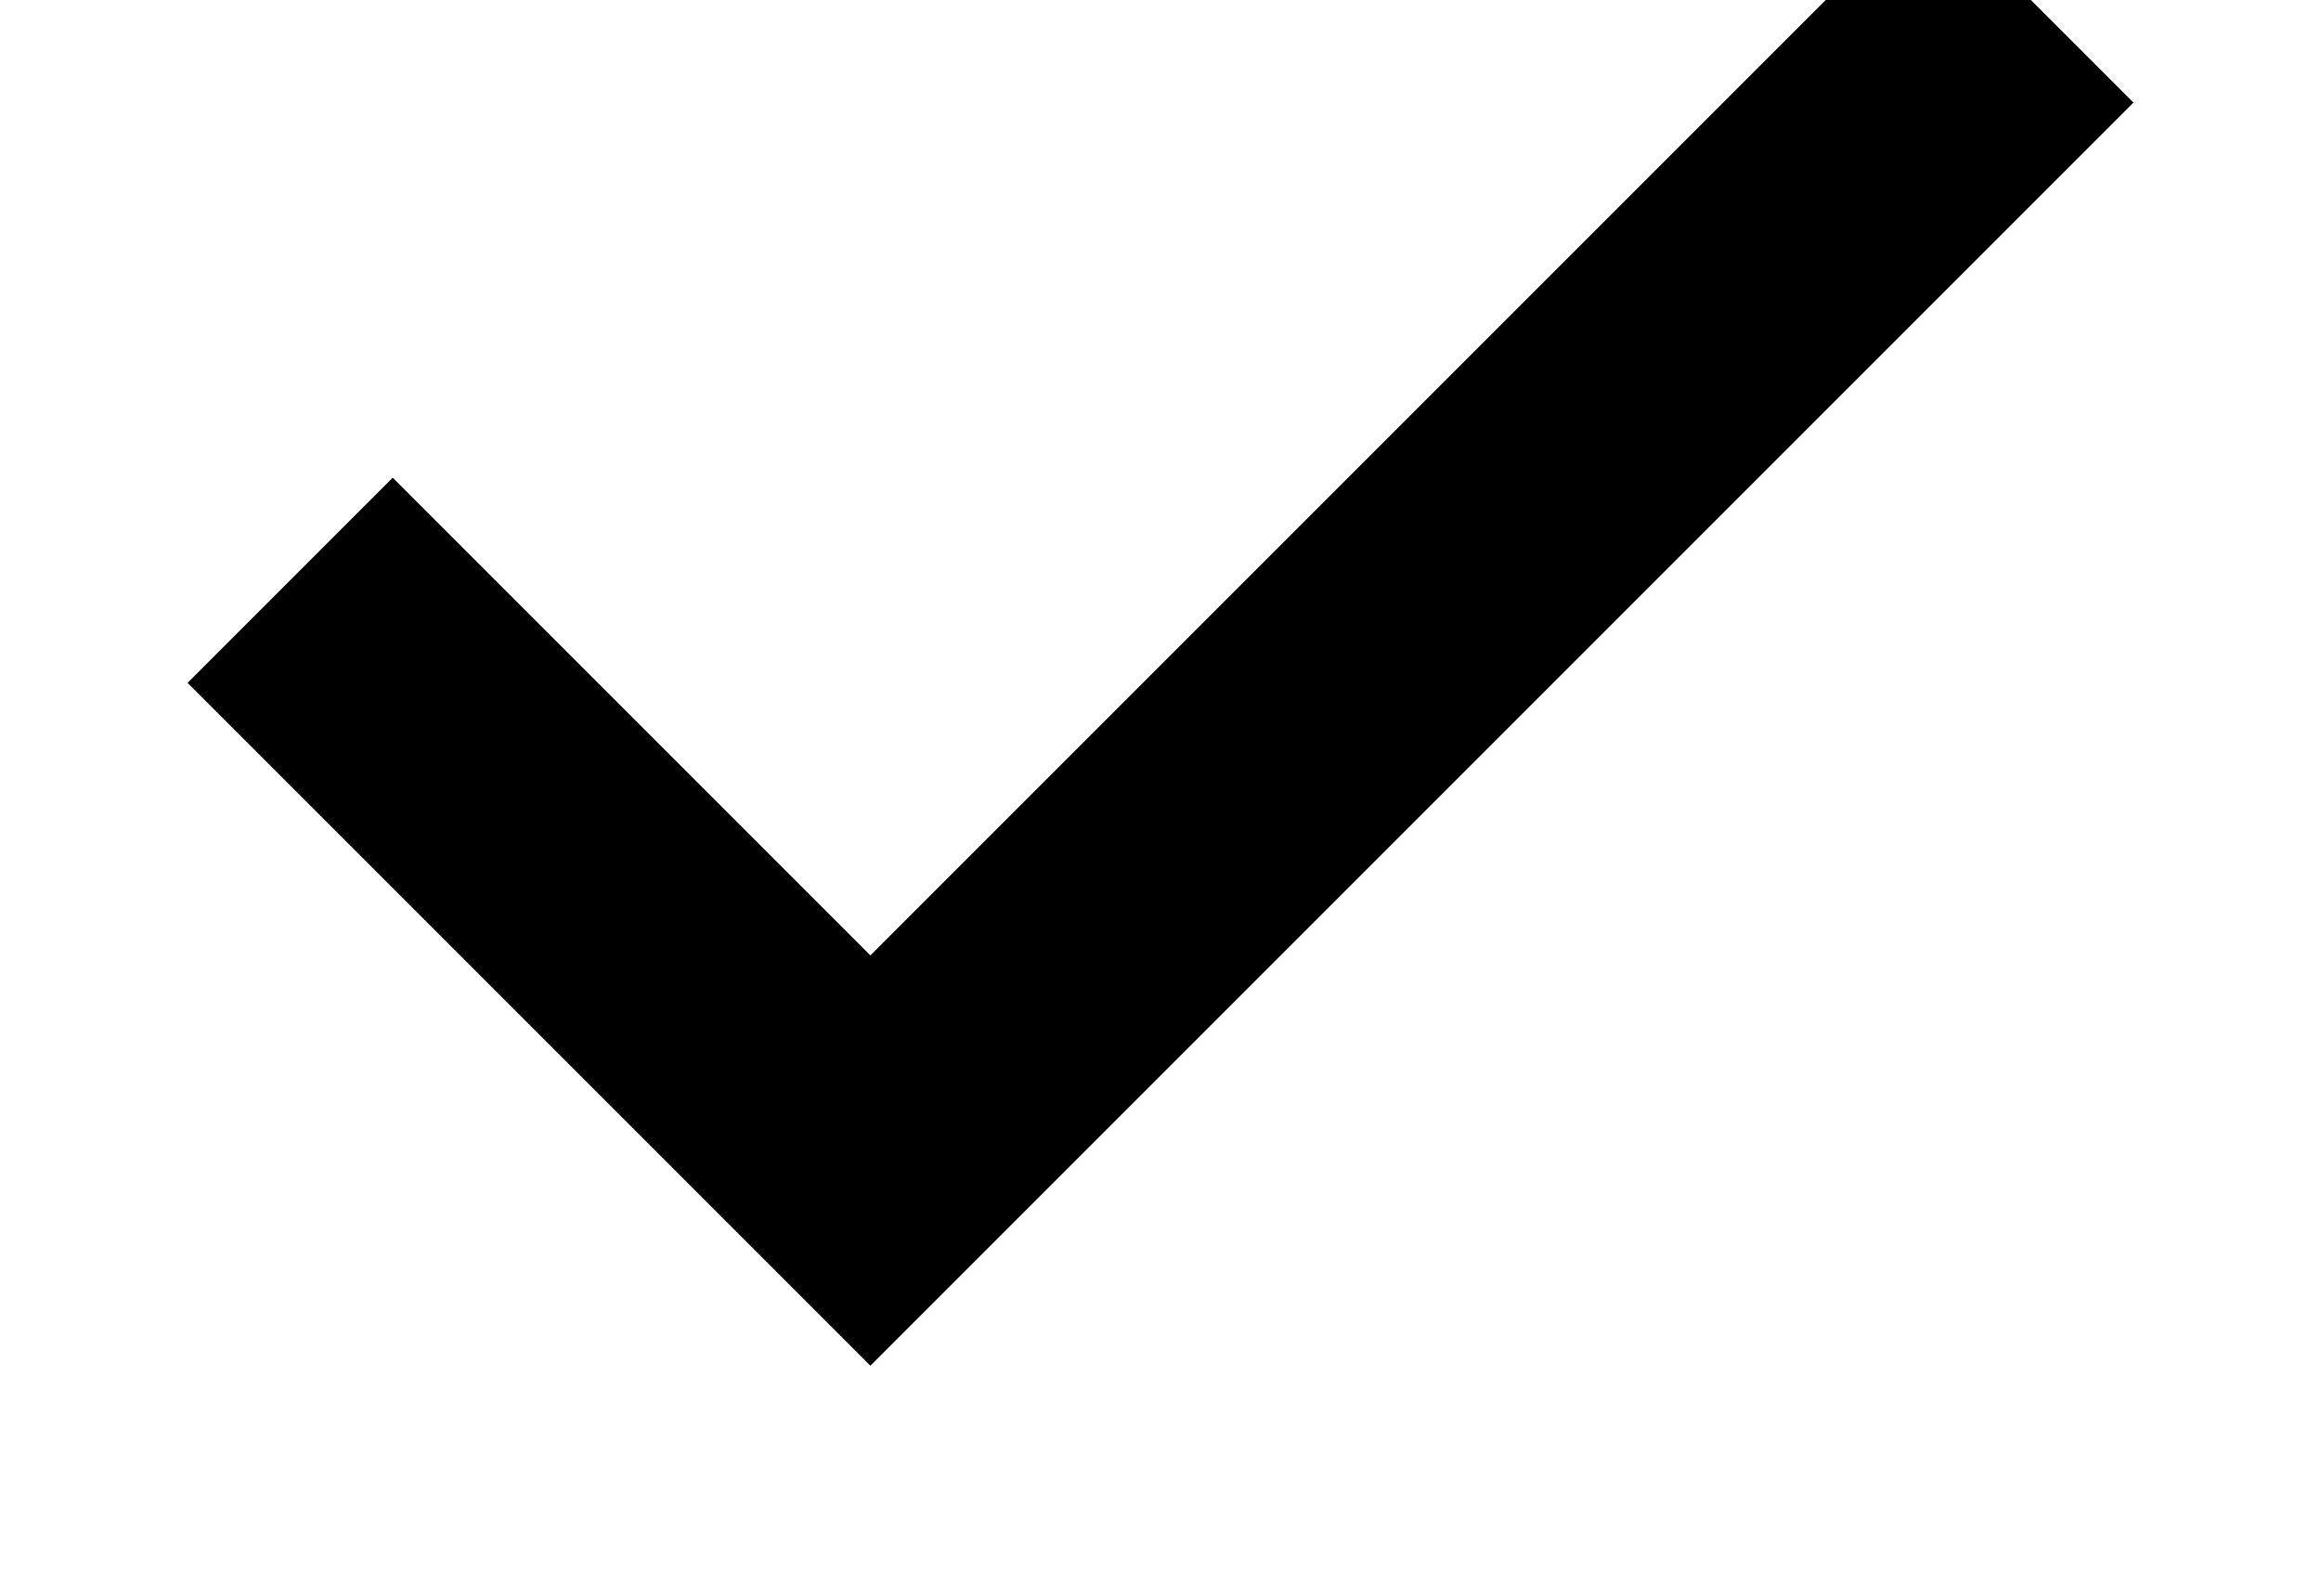
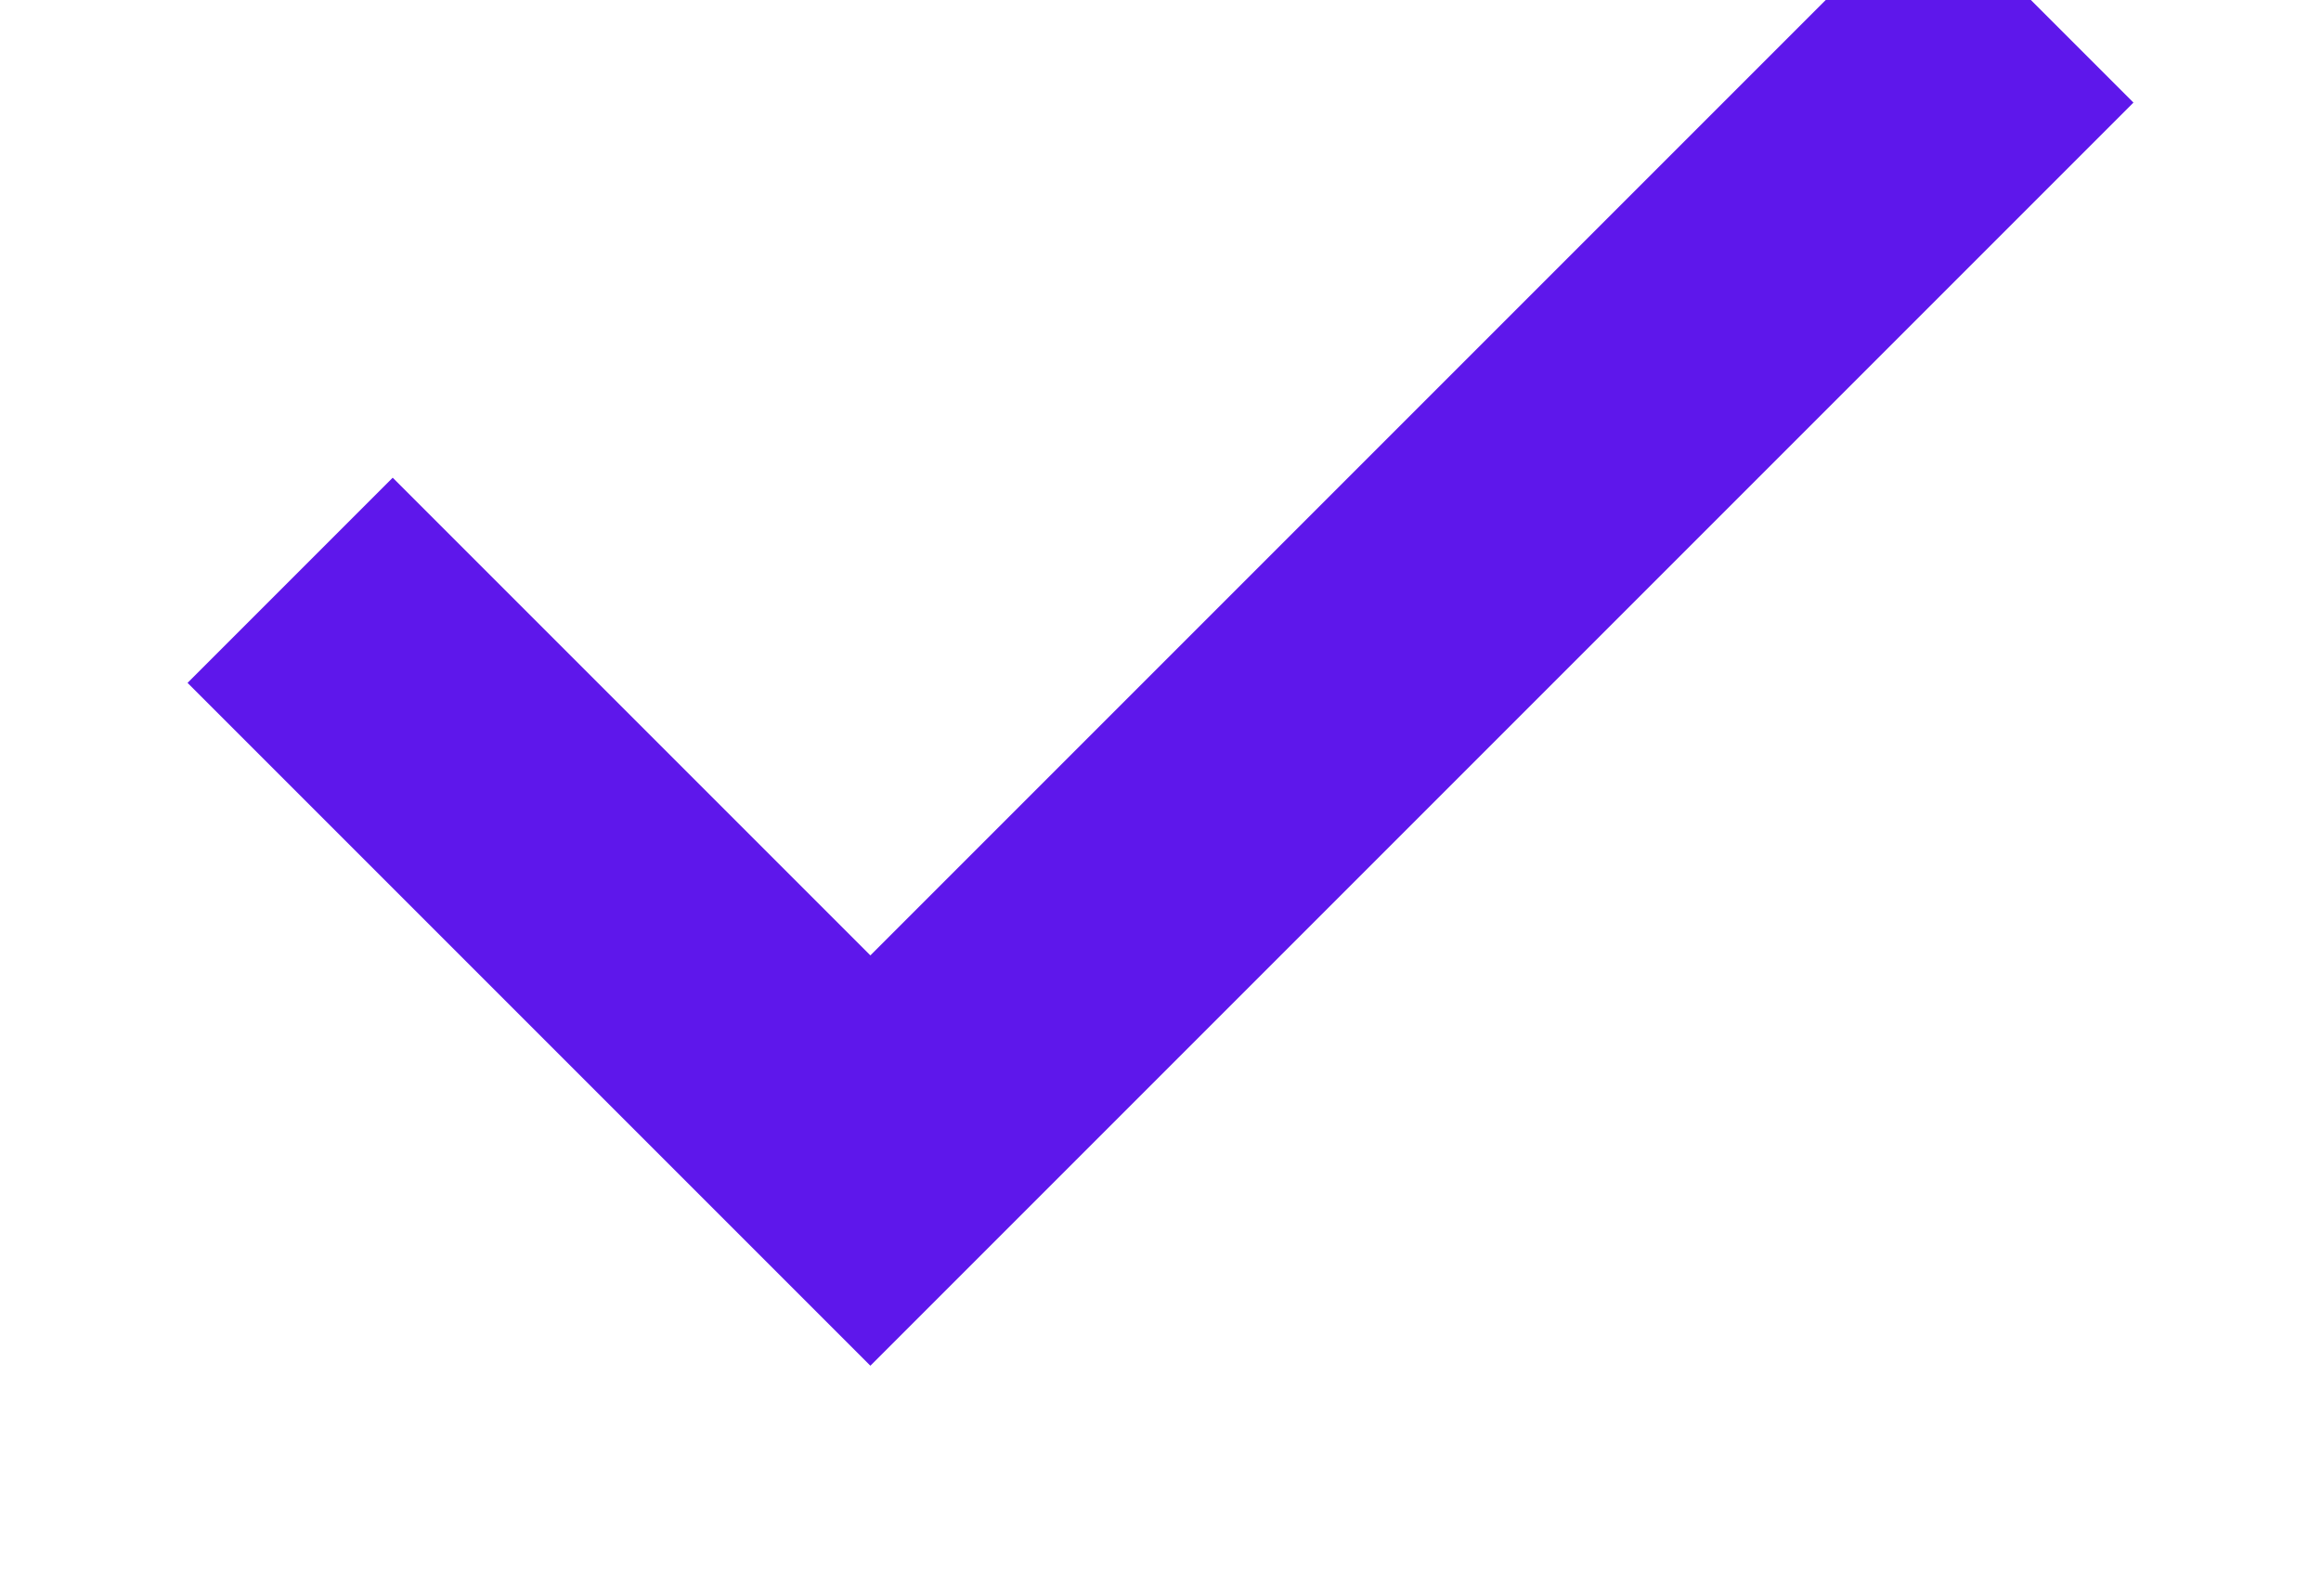
<svg xmlns="http://www.w3.org/2000/svg" width="16" height="11" viewBox="0 0 16 11">
  <defs>
    <style>
      .cls-1 {
        fill: none;
-         stroke: #000;
+         stroke: #5E17EB;
        stroke-width: 2px;
        fill-rule: evenodd;
      }
    </style>
  </defs>
  <path id="Shape_10_copy_5" data-name="Shape 10 copy 5" class="cls-1" d="M2,4L6,8l8-8" />
</svg>
